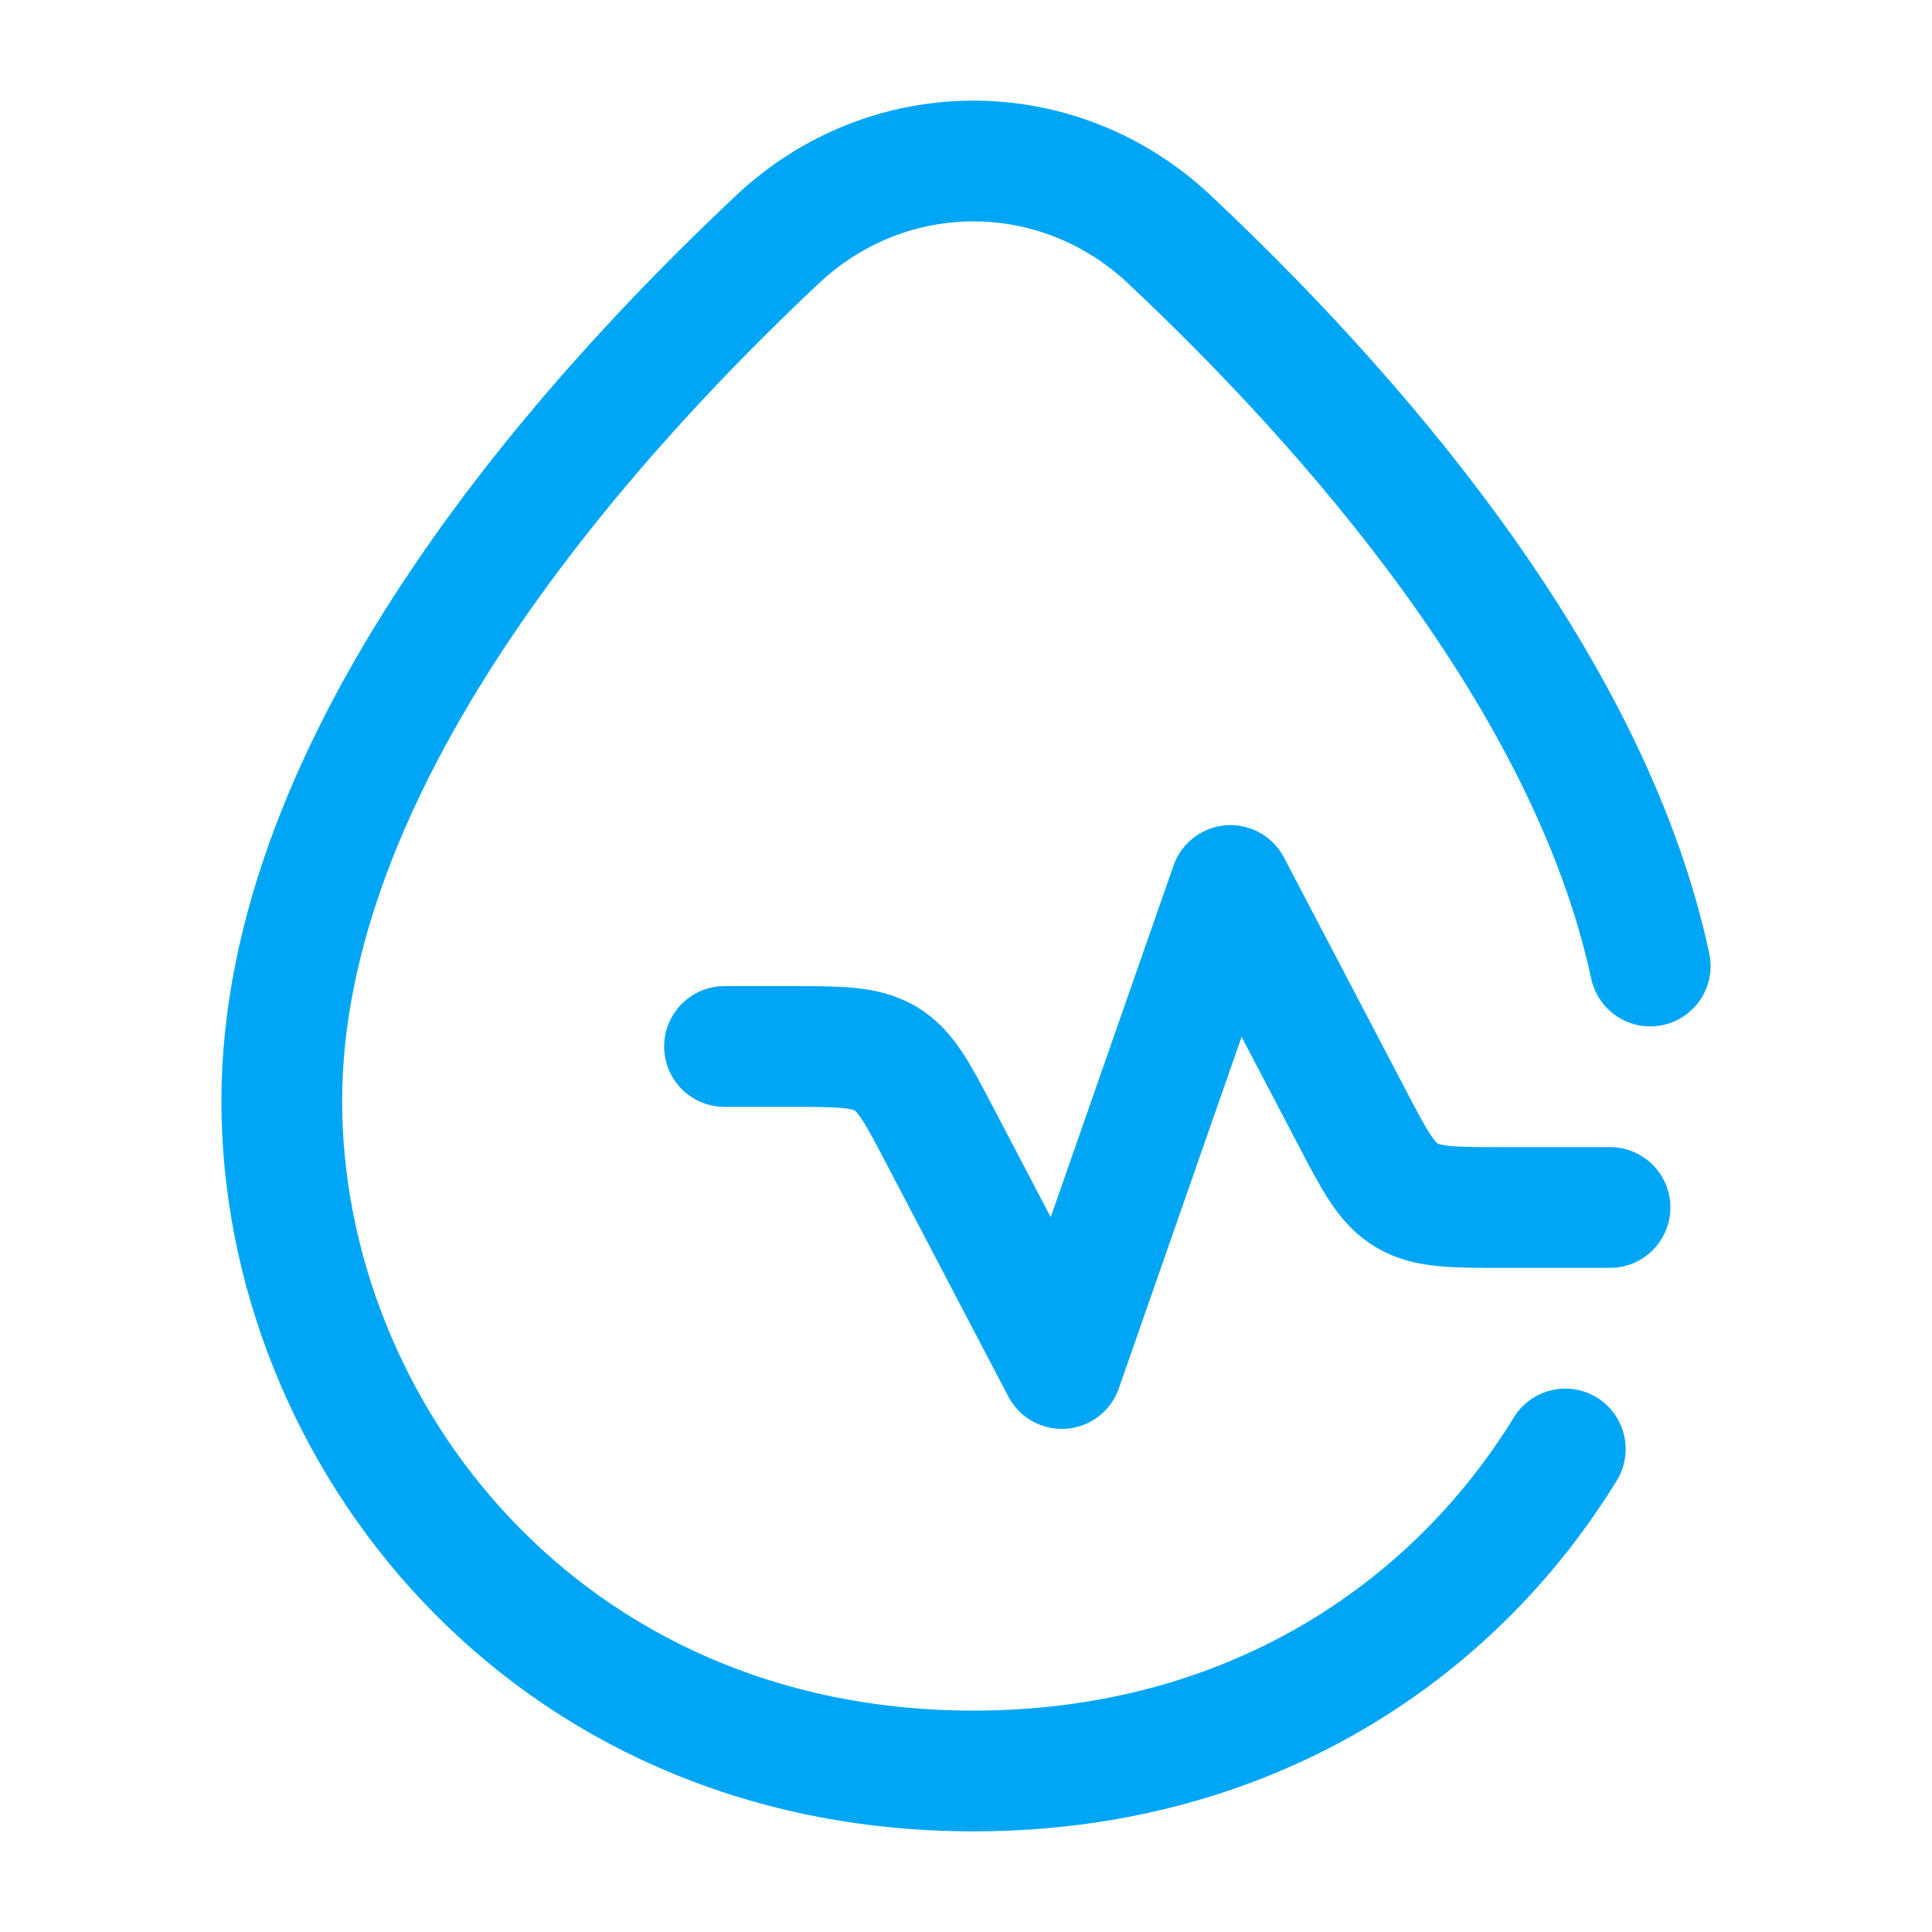
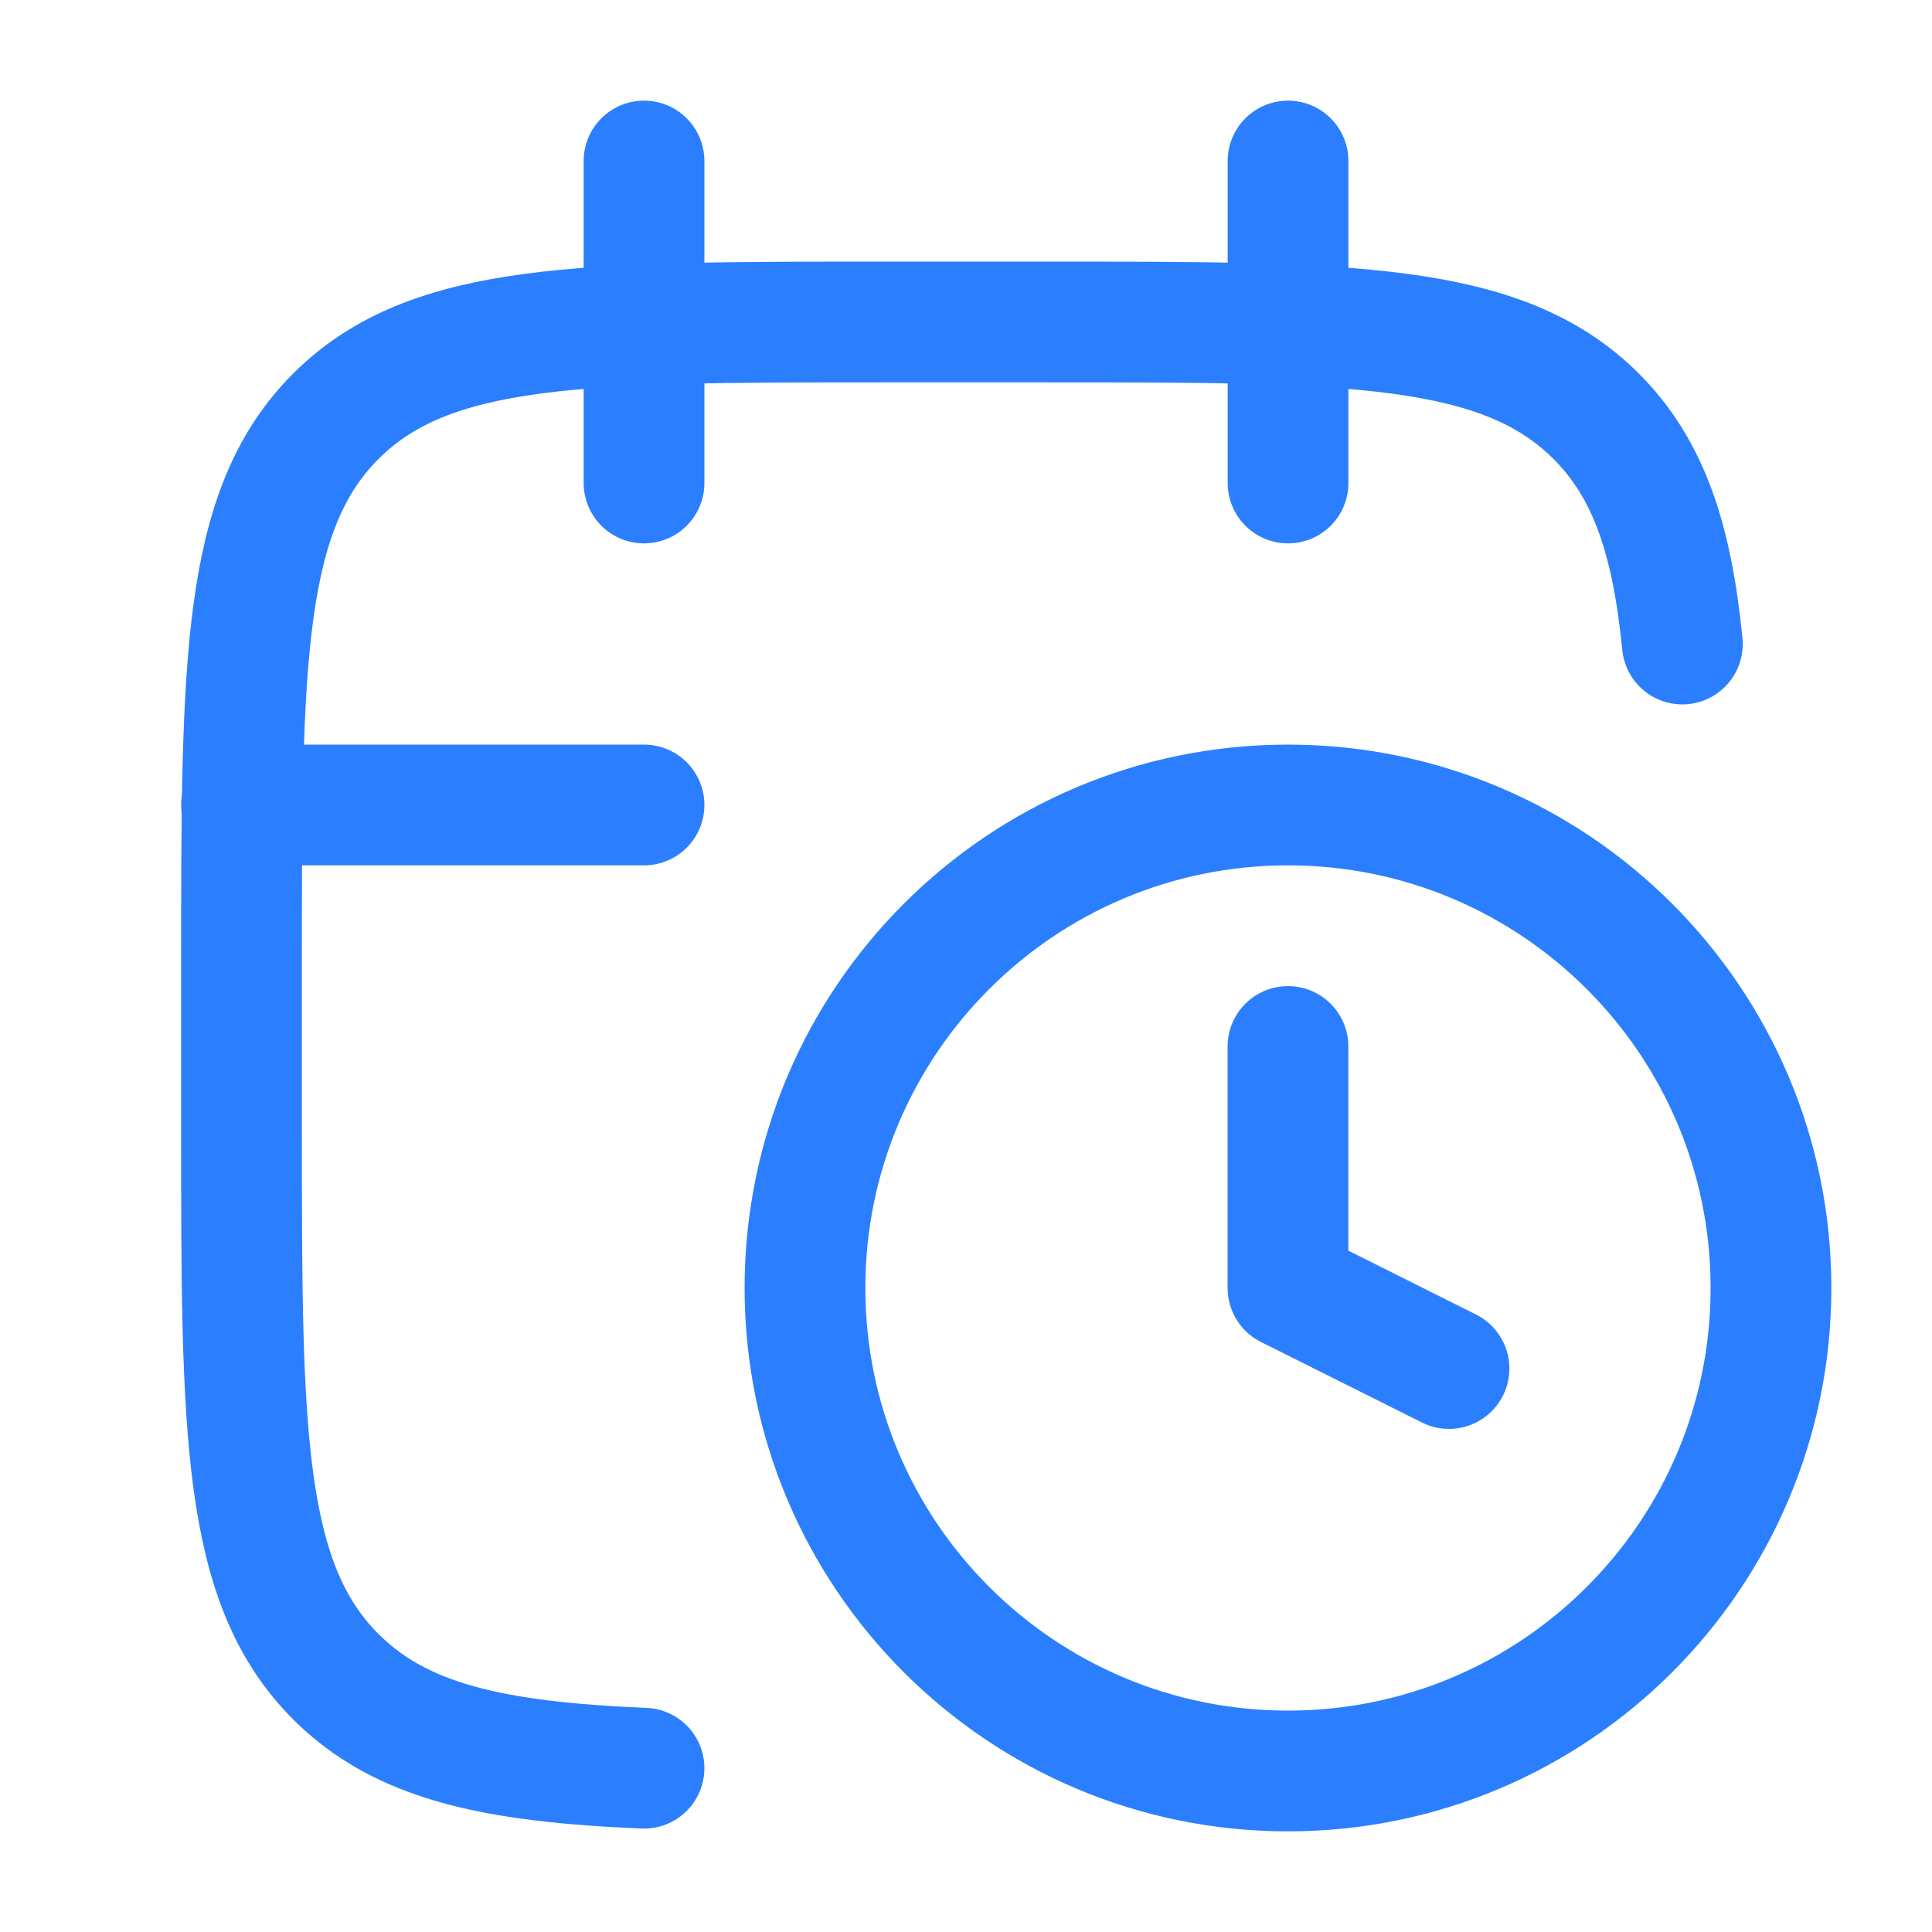
<svg xmlns="http://www.w3.org/2000/svg" width="32" height="32" viewBox="0 0 32 32" fill="none">
-   <path d="M12 17.333H13.067C13.907 17.333 14.327 17.333 14.665 17.532C15.002 17.732 15.19 18.09 15.566 18.808L17.587 22.667L20.381 14.667L22.402 18.526C22.778 19.243 22.966 19.602 23.304 19.801C23.641 20 24.061 20 24.901 20H26.667" stroke="#00A6F4" stroke-width="2" stroke-linecap="round" stroke-linejoin="round" />
-   <path d="M27.333 16C26.309 11.221 22.298 6.718 19.366 3.963C17.526 2.235 14.72 2.235 12.88 3.963C9.493 7.146 4.667 12.659 4.667 18.237C4.667 23.707 9.005 29.333 16.123 29.333C20.647 29.333 24.048 27.061 25.926 24" stroke="#00A6F4" stroke-width="2" stroke-linecap="round" />
+   <path d="M21.334 2.667V8M10.667 2.667V8" stroke="#2B7FFF" stroke-width="2" stroke-linecap="round" stroke-linejoin="round" />
+   <path d="M27.865 10.667C27.694 8.933 27.309 7.766 26.438 6.895C24.876 5.333 22.362 5.333 17.333 5.333H14.667C9.638 5.333 7.124 5.333 5.562 6.895C4 8.457 4 10.972 4 16V18.667C4 23.695 4 26.209 5.562 27.771C6.64 28.849 8.17 29.183 10.667 29.287" stroke="#2B7FFF" stroke-width="2" stroke-linecap="round" stroke-linejoin="round" />
+   <path d="M4 13.333H10.667" stroke="#2B7FFF" stroke-width="2" stroke-linecap="round" stroke-linejoin="round" />
+   <path d="M21.333 29.333C25.751 29.333 29.333 25.752 29.333 21.333C29.333 16.915 25.751 13.333 21.333 13.333C16.915 13.333 13.333 16.915 13.333 21.333C13.333 25.752 16.915 29.333 21.333 29.333Z" stroke="#2B7FFF" stroke-width="2" stroke-linecap="round" stroke-linejoin="round" />
+   <path d="M21.333 17.333V21.333L24 22.667" stroke="#2B7FFF" stroke-width="2" stroke-linecap="round" stroke-linejoin="round" />
</svg>
